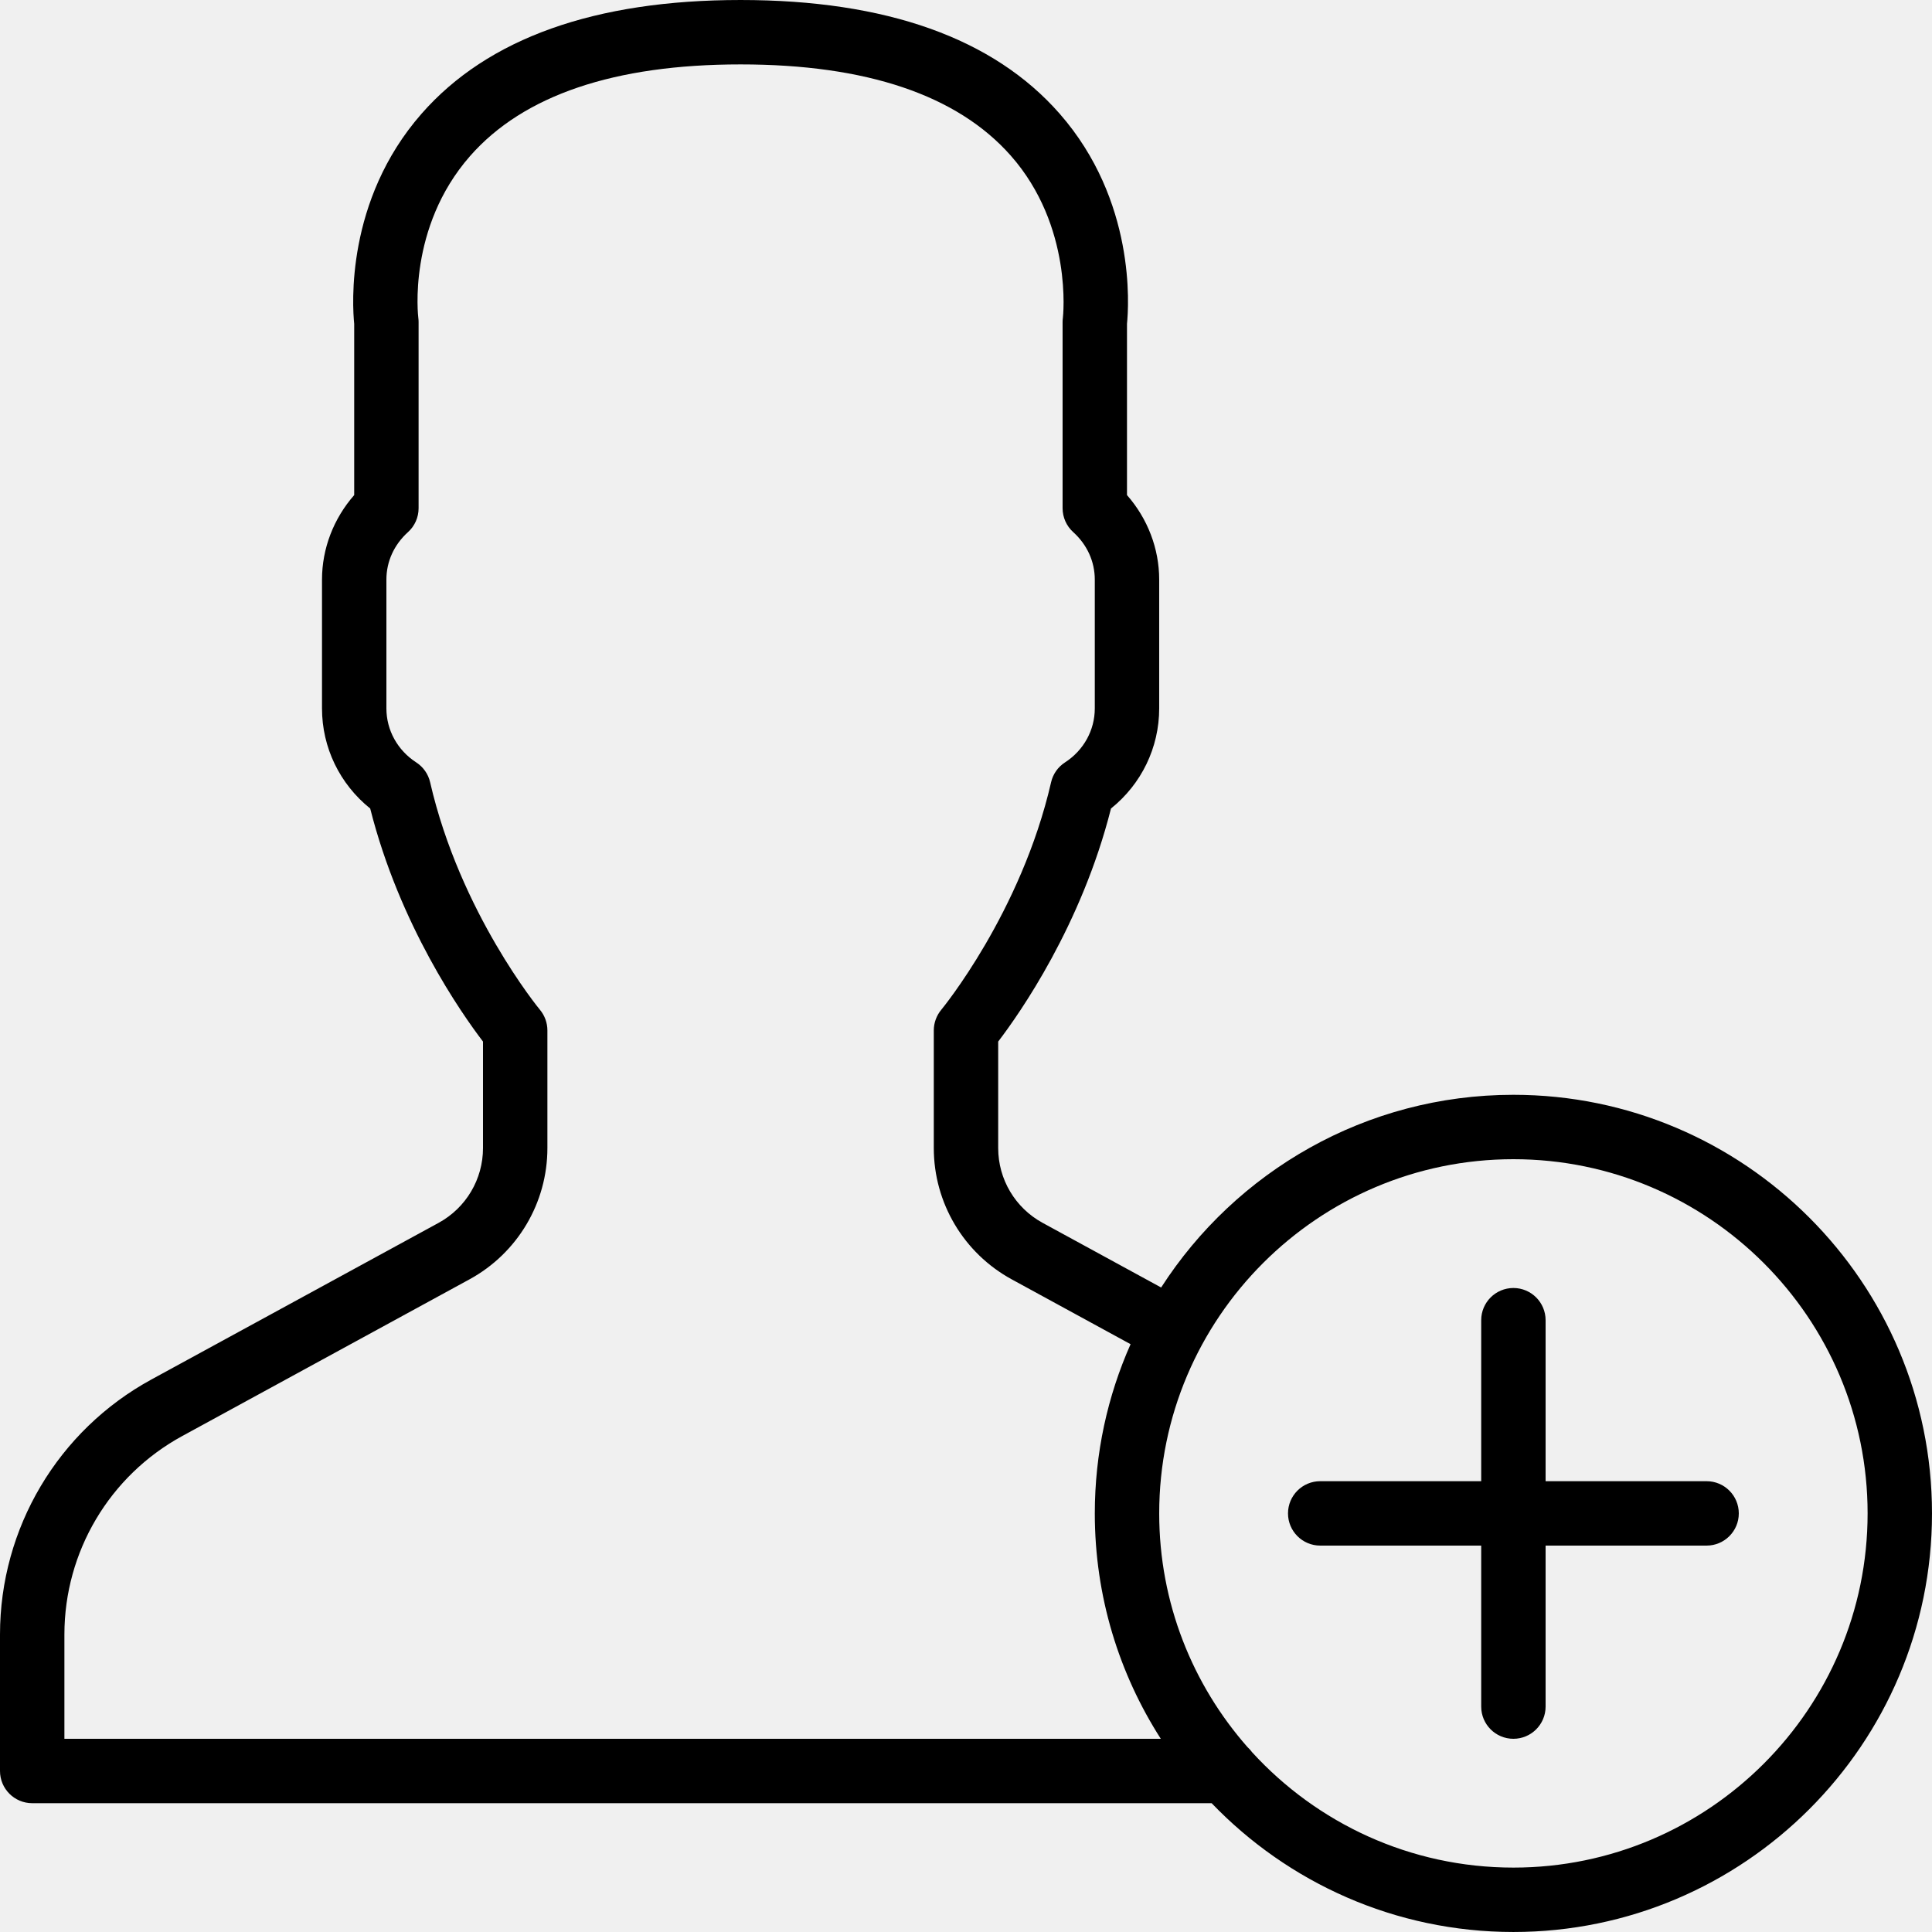
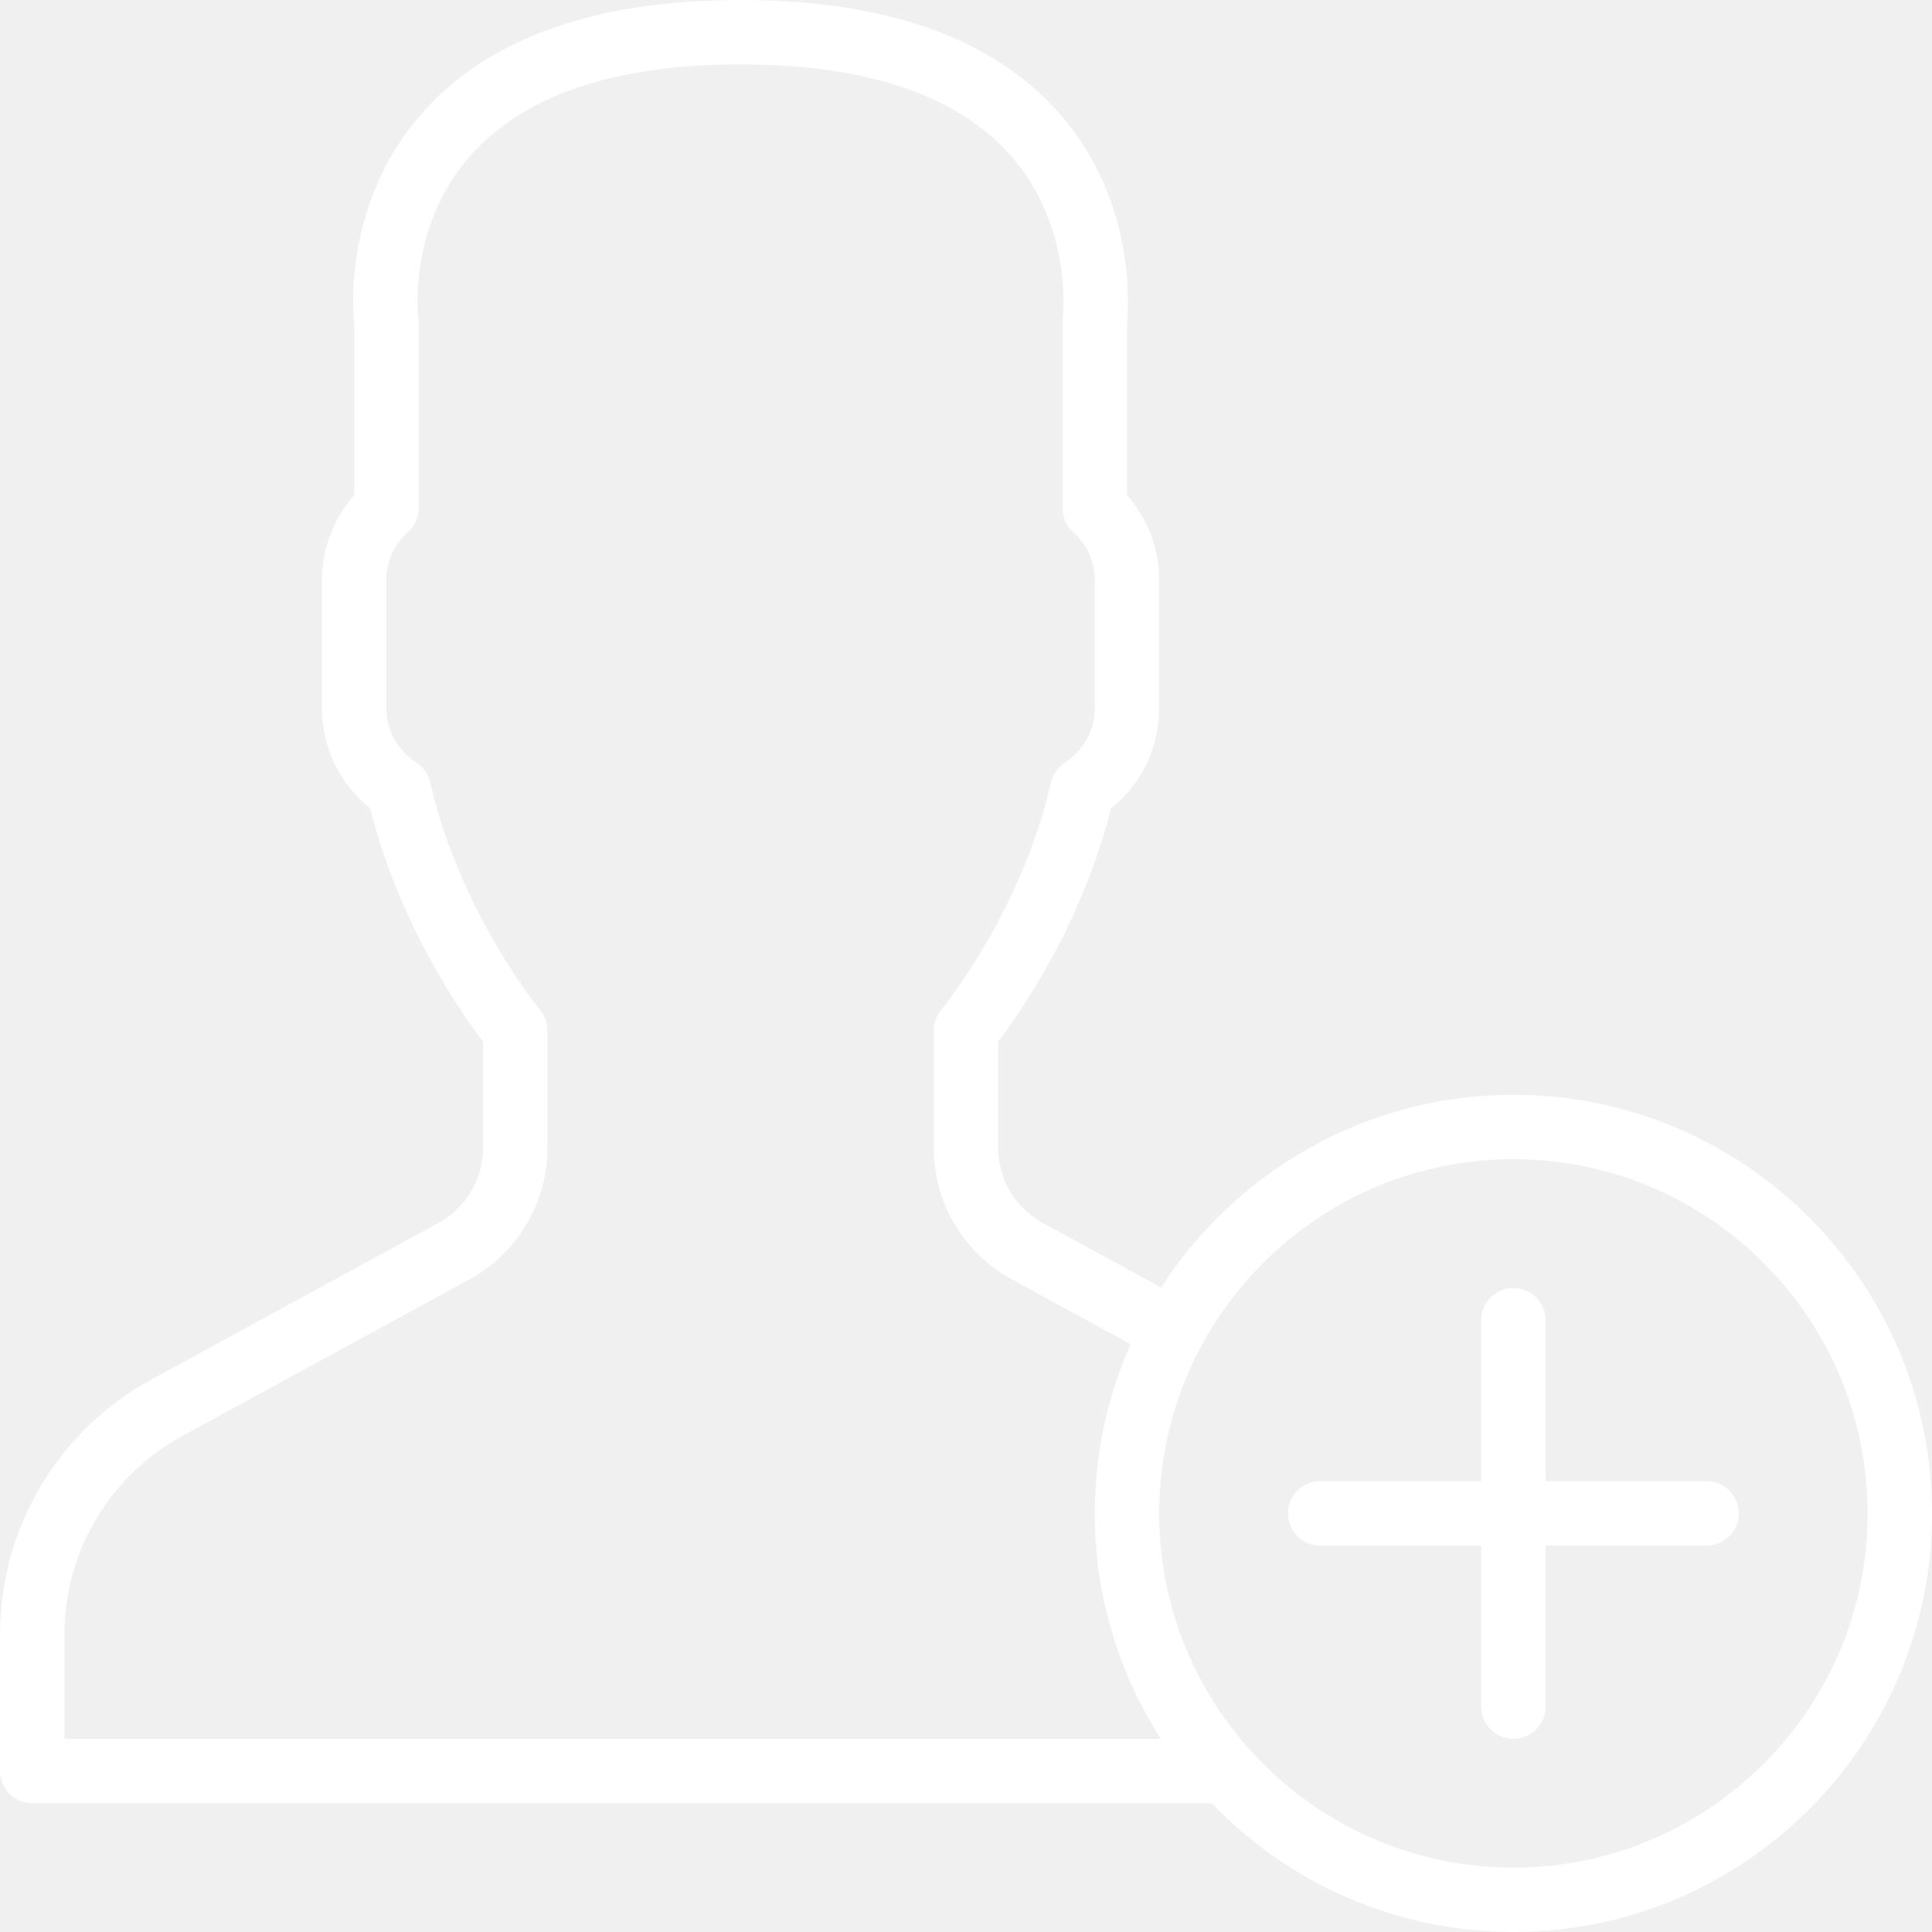
<svg xmlns="http://www.w3.org/2000/svg" version="1.1" id="Capa_1" x="0px" y="0px" viewBox="0 0 512.003 512.003" style="enable-background:new 0 0 512.003 512.003;" xml:space="preserve">
  <g>
    <g>
      <g>
-         <path d="M401.069,290.135c-39.134,0-73.6,20.372-93.353,51.066l-31.424-17.138c-7.253-3.959-11.759-11.546-11.759-19.806v-28.228     c5.717-7.484,22.076-30.814,29.892-61.764c8.064-6.468,12.774-16.145,12.774-26.53v-34.133c0-8.218-3.072-16.179-8.533-22.4     V85.813c0.478-4.693,2.355-32.64-17.852-55.689C263.287,10.13,234.846,0.001,196.267,0.001c-38.571,0-67.021,10.129-84.54,30.123     c-20.215,23.049-18.338,50.995-17.86,55.689v45.389c-5.461,6.221-8.533,14.182-8.533,22.4v34.133     c0,10.385,4.719,20.062,12.774,26.53c7.817,30.95,24.183,54.281,29.892,61.764v28.228c0,8.26-4.506,15.846-11.75,19.806     l-76.134,41.523C15.377,379.086,0,404.976,0,433.17v36.164c0,4.71,3.823,8.533,8.533,8.533h312.565     c20.2,21.025,48.583,34.133,79.971,34.133c61.167,0,110.933-49.766,110.933-110.933S462.236,290.135,401.069,290.135z      M17.067,460.801V433.17c0-21.939,11.964-42.095,31.224-52.599l76.134-41.532c12.732-6.946,20.642-20.275,20.642-34.782v-31.189     c0-1.988-0.7-3.934-1.98-5.47c-0.213-0.247-21.171-25.737-29.099-60.297c-0.495-2.167-1.826-4.053-3.686-5.257     c-4.949-3.2-7.902-8.542-7.902-14.31v-34.133c0-4.787,2.031-9.25,5.726-12.587c1.792-1.613,2.807-3.917,2.807-6.332V85.335     c0-0.375-0.026-0.742-0.077-1.118c-0.026-0.239-2.927-23.876,13.696-42.837c14.148-16.137,38.272-24.311,71.714-24.311     c33.323,0,57.404,8.124,71.569,24.141c16.606,18.782,13.867,42.803,13.841,43.008c-0.051,0.375-0.077,0.742-0.077,1.118v49.348     c0,2.415,1.024,4.719,2.816,6.332c3.686,3.336,5.717,7.799,5.717,12.587v34.133c0,5.769-2.944,11.11-7.893,14.31     c-1.869,1.203-3.191,3.089-3.686,5.257c-7.936,34.56-28.894,60.049-29.107,60.297c-1.271,1.536-1.98,3.482-1.98,5.47v31.189     c0,14.507,7.919,27.836,20.651,34.782l31.498,17.185c-6.089,13.72-9.479,28.893-9.479,44.844c0,21.976,6.424,42.48,17.492,59.733     H17.067z M401.069,494.935c-27.378,0-52.055-11.786-69.229-30.548c-0.362-0.507-0.779-0.971-1.241-1.387     c-14.554-16.54-23.396-38.222-23.396-61.931c0-51.755,42.112-93.867,93.867-93.867c51.755,0,93.867,42.112,93.867,93.867     C494.936,452.823,452.824,494.935,401.069,494.935z" />
-         <path d="M452.269,392.535h-42.667v-42.667c0-4.71-3.823-8.533-8.533-8.533s-8.533,3.823-8.533,8.533v42.667h-42.667     c-4.71,0-8.533,3.823-8.533,8.533s3.823,8.533,8.533,8.533h42.667v42.667c0,4.71,3.823,8.533,8.533,8.533     s8.533-3.823,8.533-8.533v-42.667h42.667c4.71,0,8.533-3.823,8.533-8.533S456.98,392.535,452.269,392.535z" />
+         <path fill="white" d="M401.069,290.135c-39.134,0-73.6,20.372-93.353,51.066l-31.424-17.138c-7.253-3.959-11.759-11.546-11.759-19.806v-28.228     c5.717-7.484,22.076-30.814,29.892-61.764c8.064-6.468,12.774-16.145,12.774-26.53v-34.133c0-8.218-3.072-16.179-8.533-22.4     V85.813c0.478-4.693,2.355-32.64-17.852-55.689C263.287,10.13,234.846,0.001,196.267,0.001c-38.571,0-67.021,10.129-84.54,30.123     c-20.215,23.049-18.338,50.995-17.86,55.689v45.389c-5.461,6.221-8.533,14.182-8.533,22.4v34.133     c0,10.385,4.719,20.062,12.774,26.53c7.817,30.95,24.183,54.281,29.892,61.764v28.228c0,8.26-4.506,15.846-11.75,19.806     l-76.134,41.523C15.377,379.086,0,404.976,0,433.17v36.164c0,4.71,3.823,8.533,8.533,8.533h312.565     c20.2,21.025,48.583,34.133,79.971,34.133c61.167,0,110.933-49.766,110.933-110.933S462.236,290.135,401.069,290.135z      M17.067,460.801V433.17c0-21.939,11.964-42.095,31.224-52.599l76.134-41.532c12.732-6.946,20.642-20.275,20.642-34.782v-31.189     c0-1.988-0.7-3.934-1.98-5.47c-0.213-0.247-21.171-25.737-29.099-60.297c-0.495-2.167-1.826-4.053-3.686-5.257     c-4.949-3.2-7.902-8.542-7.902-14.31v-34.133c0-4.787,2.031-9.25,5.726-12.587c1.792-1.613,2.807-3.917,2.807-6.332V85.335     c0-0.375-0.026-0.742-0.077-1.118c-0.026-0.239-2.927-23.876,13.696-42.837c14.148-16.137,38.272-24.311,71.714-24.311     c33.323,0,57.404,8.124,71.569,24.141c16.606,18.782,13.867,42.803,13.841,43.008c-0.051,0.375-0.077,0.742-0.077,1.118v49.348     c0,2.415,1.024,4.719,2.816,6.332c3.686,3.336,5.717,7.799,5.717,12.587v34.133c0,5.769-2.944,11.11-7.893,14.31     c-1.869,1.203-3.191,3.089-3.686,5.257c-7.936,34.56-28.894,60.049-29.107,60.297c-1.271,1.536-1.98,3.482-1.98,5.47v31.189     c0,14.507,7.919,27.836,20.651,34.782l31.498,17.185c-6.089,13.72-9.479,28.893-9.479,44.844c0,21.976,6.424,42.48,17.492,59.733     H17.067z M401.069,494.935c-27.378,0-52.055-11.786-69.229-30.548c-0.362-0.507-0.779-0.971-1.241-1.387     c-14.554-16.54-23.396-38.222-23.396-61.931c0-51.755,42.112-93.867,93.867-93.867c51.755,0,93.867,42.112,93.867,93.867     C494.936,452.823,452.824,494.935,401.069,494.935z" />
+         <path fill="white" d="M452.269,392.535h-42.667v-42.667c0-4.71-3.823-8.533-8.533-8.533s-8.533,3.823-8.533,8.533v42.667h-42.667     c-4.71,0-8.533,3.823-8.533,8.533s3.823,8.533,8.533,8.533h42.667v42.667c0,4.71,3.823,8.533,8.533,8.533     s8.533-3.823,8.533-8.533v-42.667h42.667c4.71,0,8.533-3.823,8.533-8.533S456.98,392.535,452.269,392.535z" />
      </g>
    </g>
  </g>
  <g>
</g>
  <g>
</g>
  <g>
</g>
  <g>
</g>
  <g>
</g>
  <g>
</g>
  <g>
</g>
  <g>
</g>
  <g>
</g>
  <g>
</g>
  <g>
</g>
  <g>
</g>
  <g>
</g>
  <g>
</g>
  <g>
</g>
</svg>
